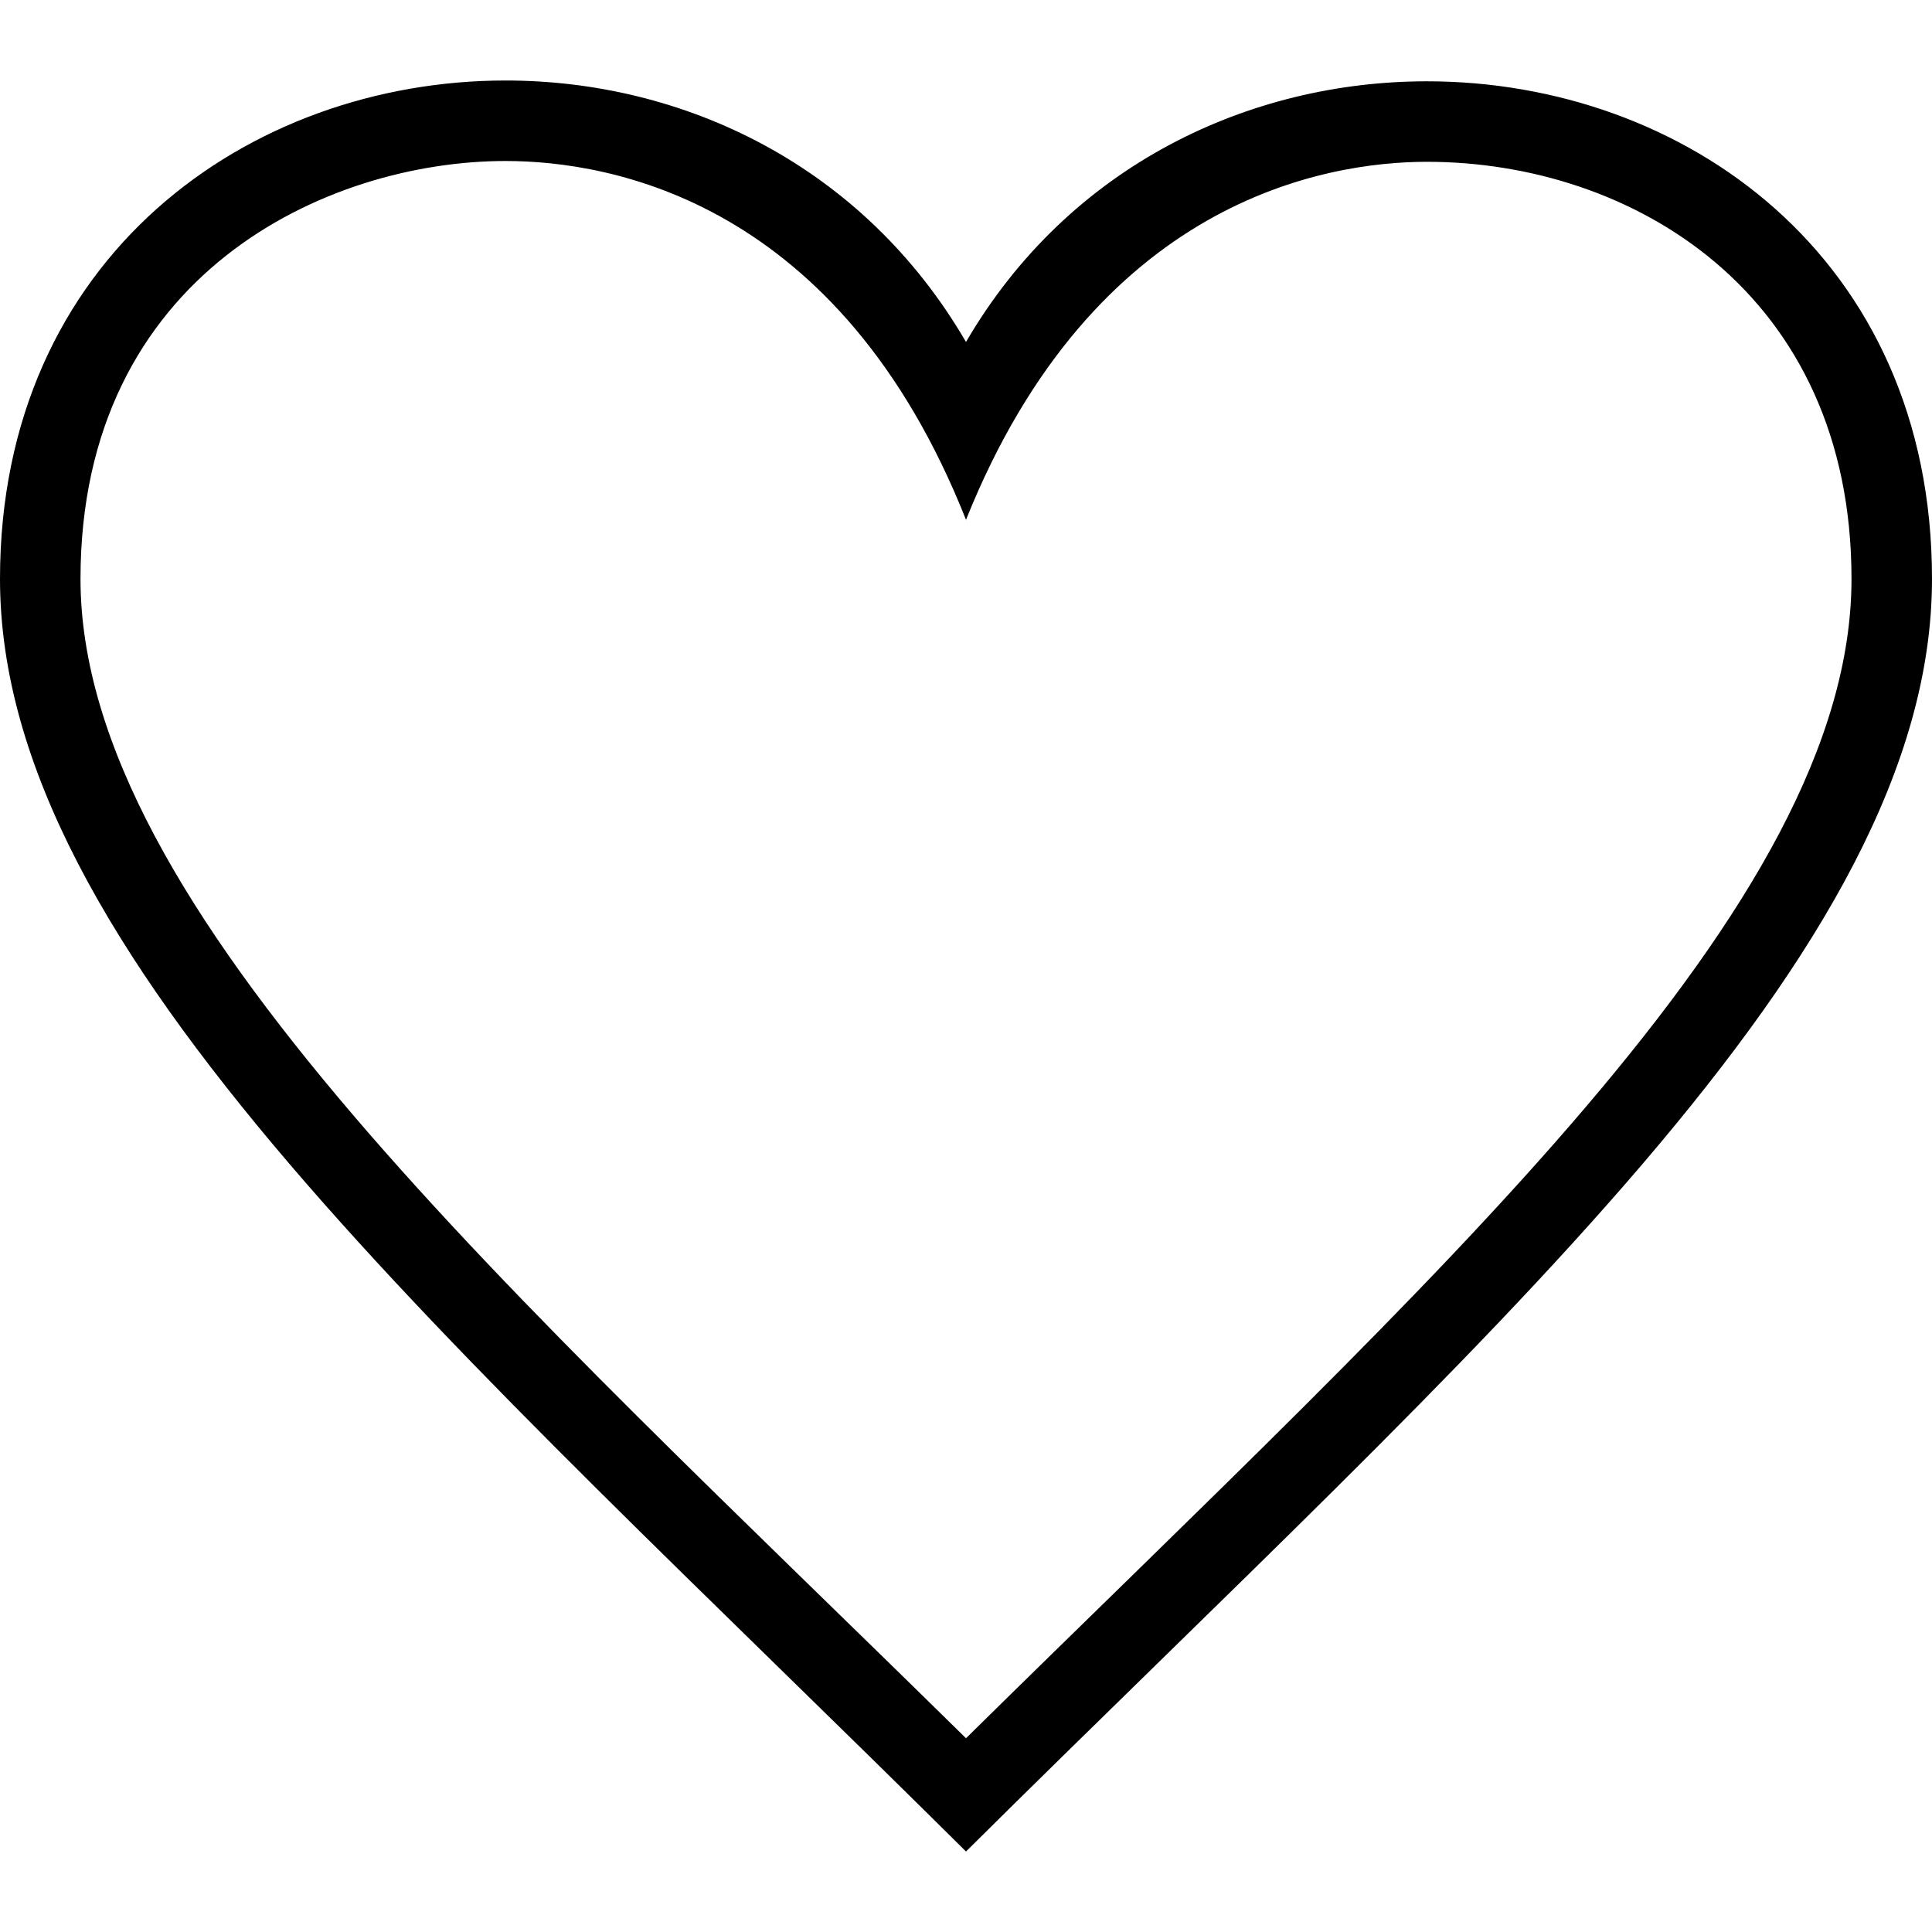
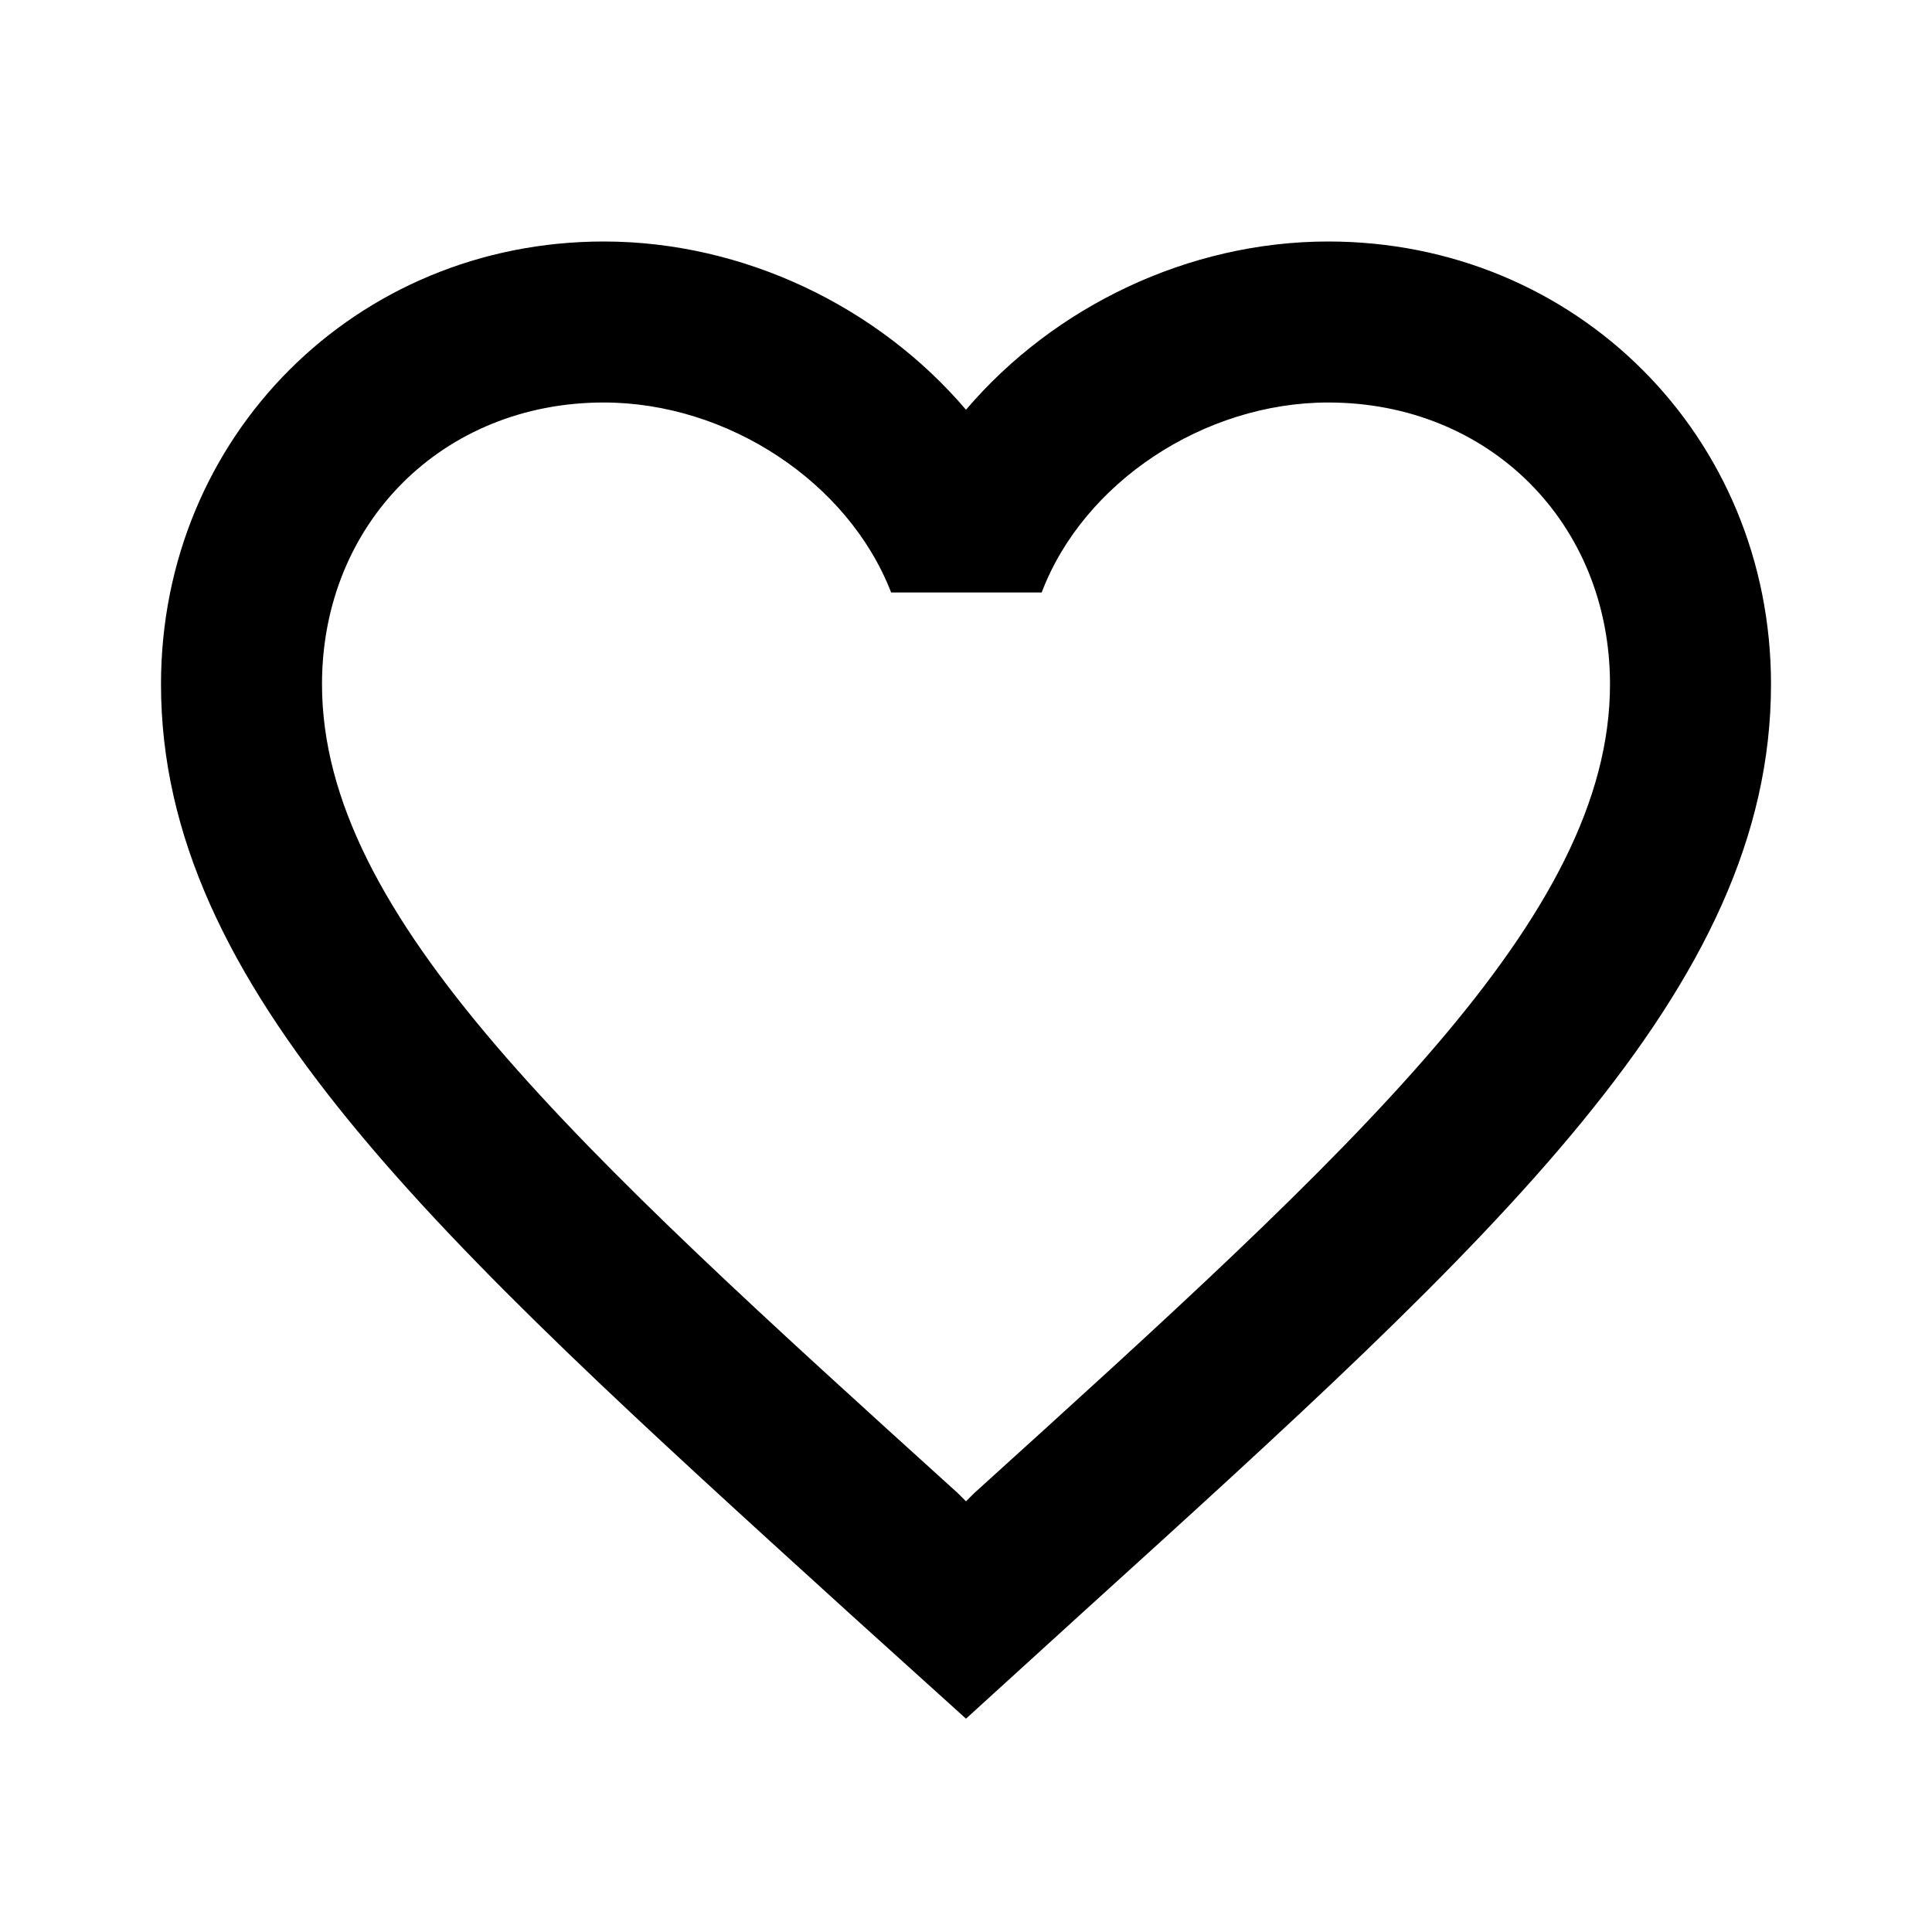
- <svg xmlns="http://www.w3.org/2000/svg" width="24" height="24" fill-rule="evenodd" clip-rule="evenodd">
-   <path d="M12 21.593c-5.63-5.539-11-10.297-11-14.402 0-3.791 3.068-5.191 5.281-5.191 1.312 0 4.151.501 5.719 4.457 1.59-3.968 4.464-4.447 5.726-4.447 2.54 0 5.274 1.621 5.274 5.181 0 4.069-5.136 8.625-11 14.402m5.726-20.583c-2.203 0-4.446 1.042-5.726 3.238-1.285-2.206-3.522-3.248-5.719-3.248-3.183 0-6.281 2.187-6.281 6.191 0 4.661 5.571 9.429 12 15.809 6.43-6.38 12-11.148 12-15.809 0-4.011-3.095-6.181-6.274-6.181" />
+ <svg xmlns="http://www.w3.org/2000/svg" height="24" viewBox="0 0 24 24" width="24">
+   <path d="M0 0h24v24H0z" fill="none" />
+   <path d="M16.5 3c-1.74 0-3.41.81-4.5 2.09C10.91 3.81 9.24 3 7.5 3 4.42 3 2 5.42 2 8.5c0 3.78 3.4 6.86 8.55 11.54L12 21.35l1.45-1.32C18.6 15.36 22 12.28 22 8.5 22 5.42 19.58 3 16.5 3zm-4.4 15.55l-.1.1-.1-.1C7.14 14.24 4 11.39 4 8.5 4 6.5 5.5 5 7.5 5c1.54 0 3.04.99 3.57 2.36h1.87C13.46 5.99 14.96 5 16.5 5c2 0 3.5 1.5 3.5 3.5 0 2.89-3.14 5.74-7.9 10.05z" />
</svg>
